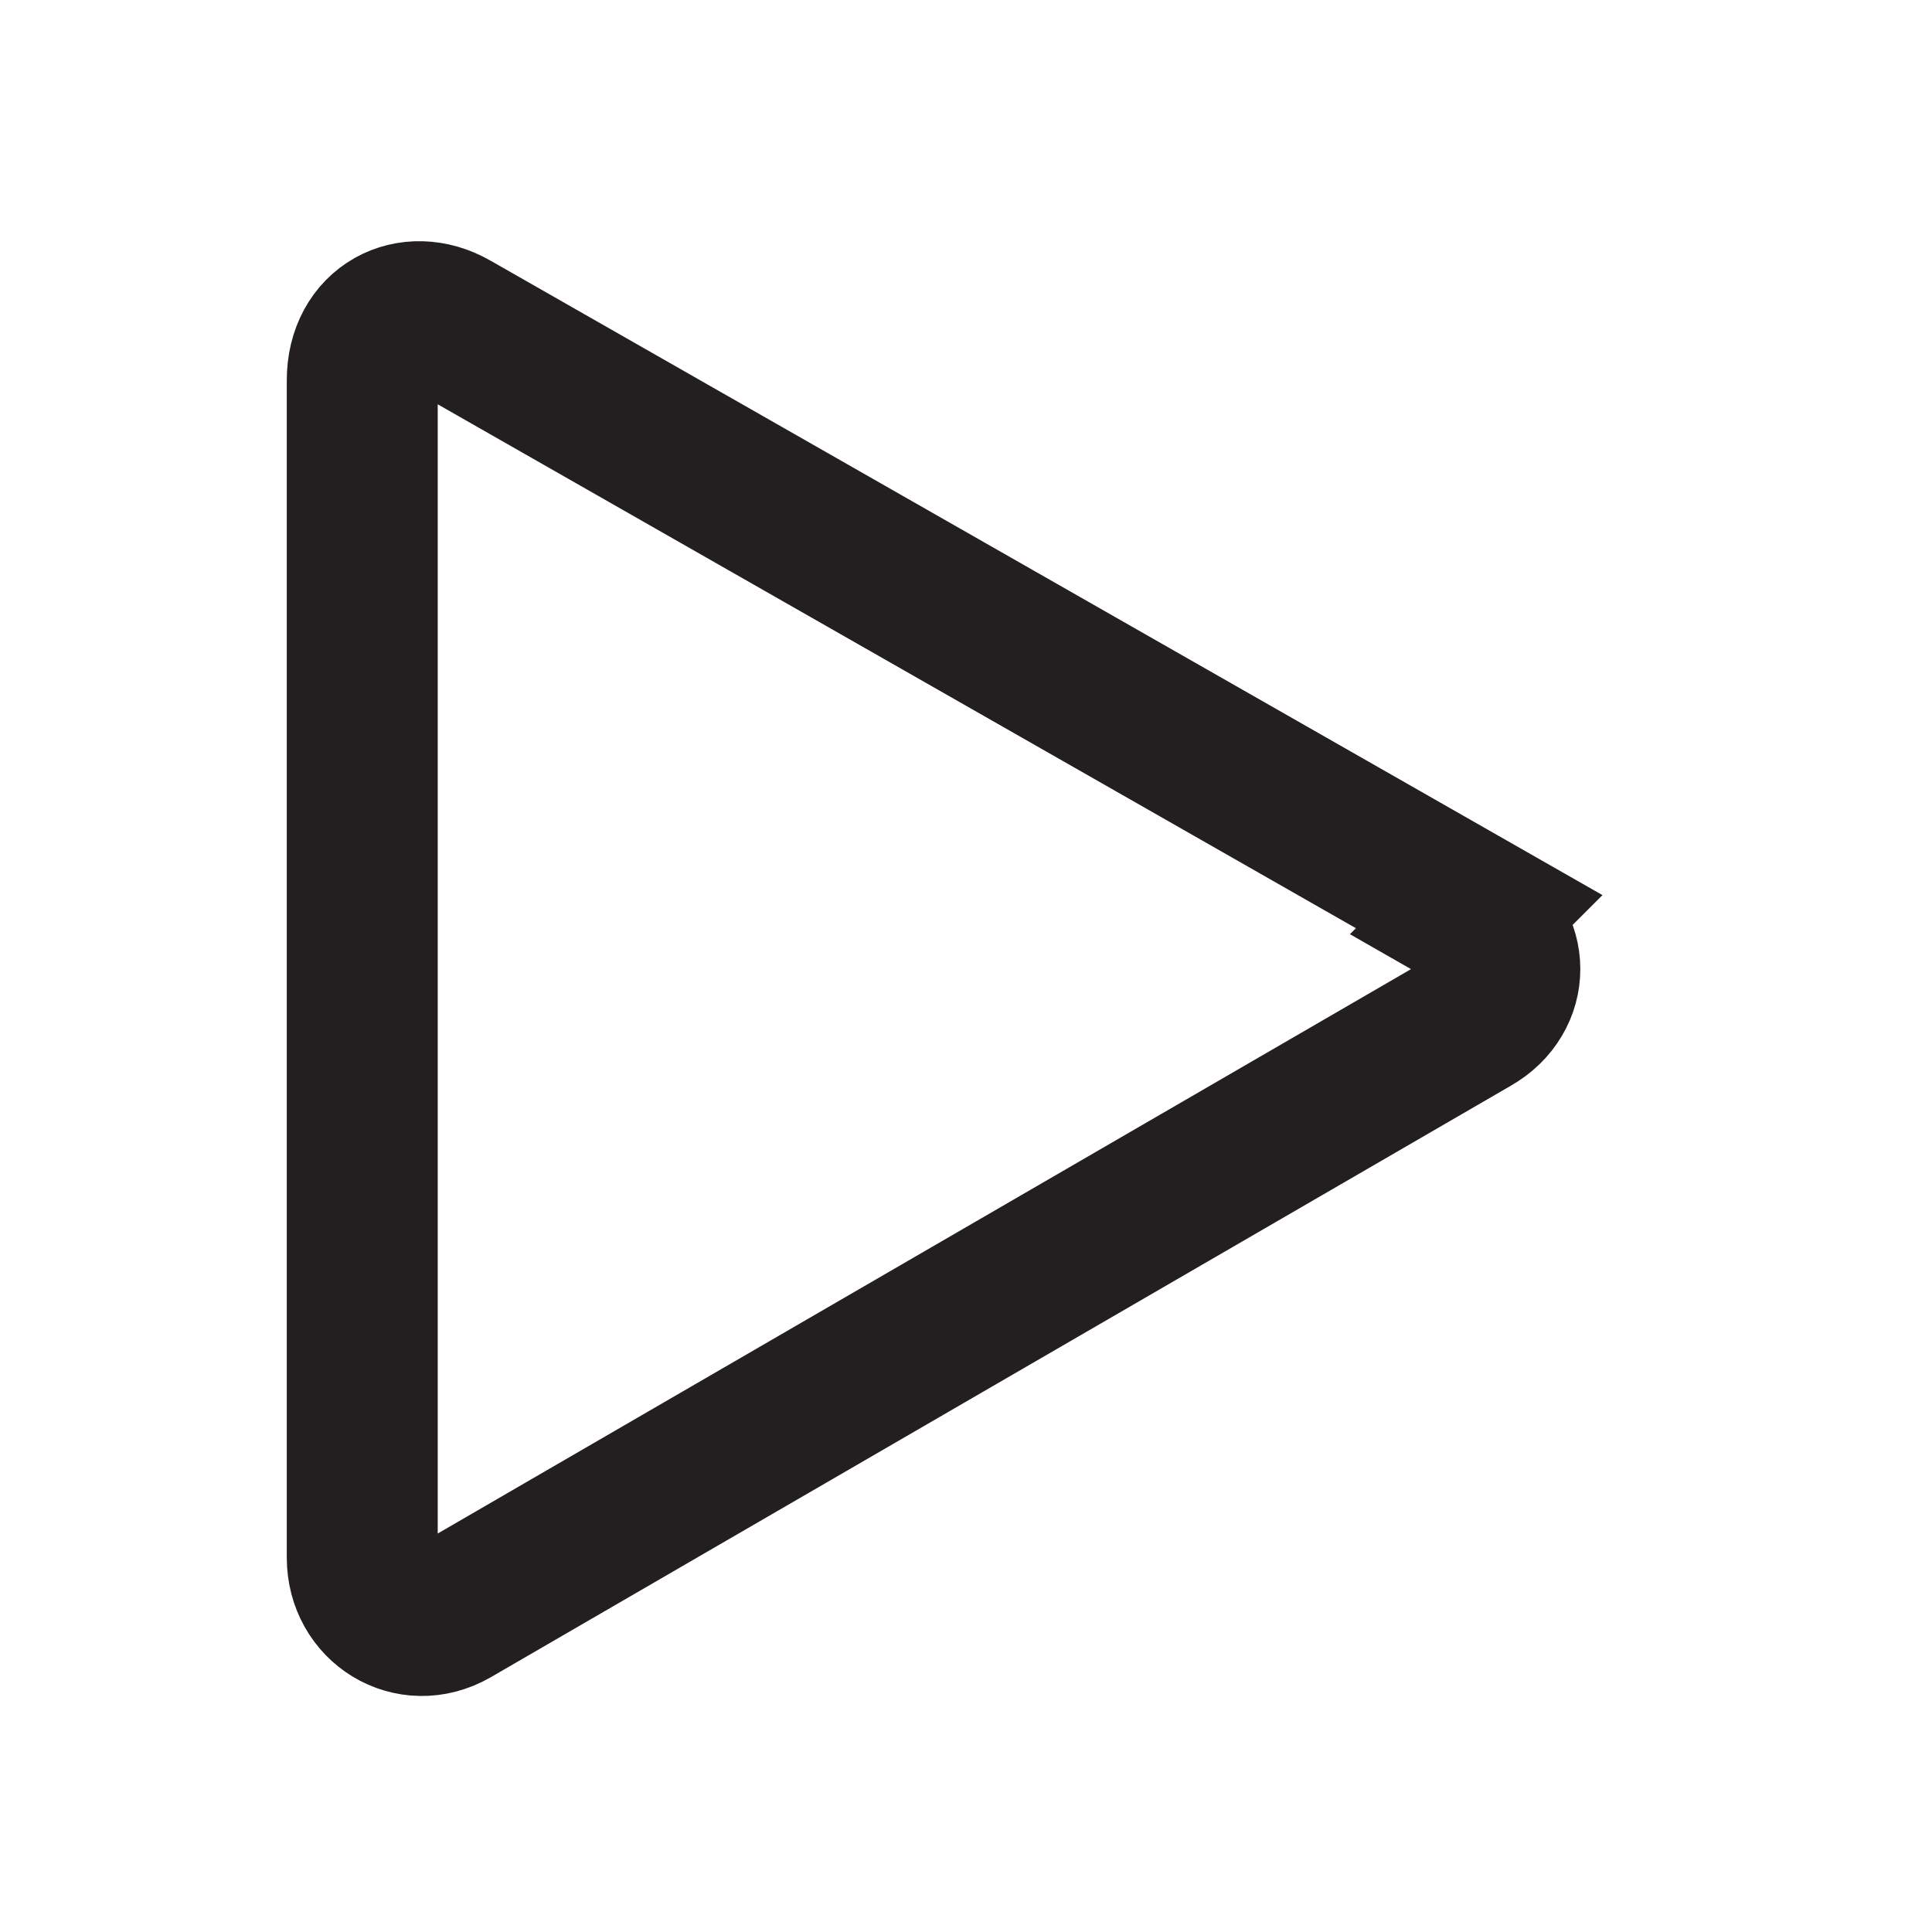
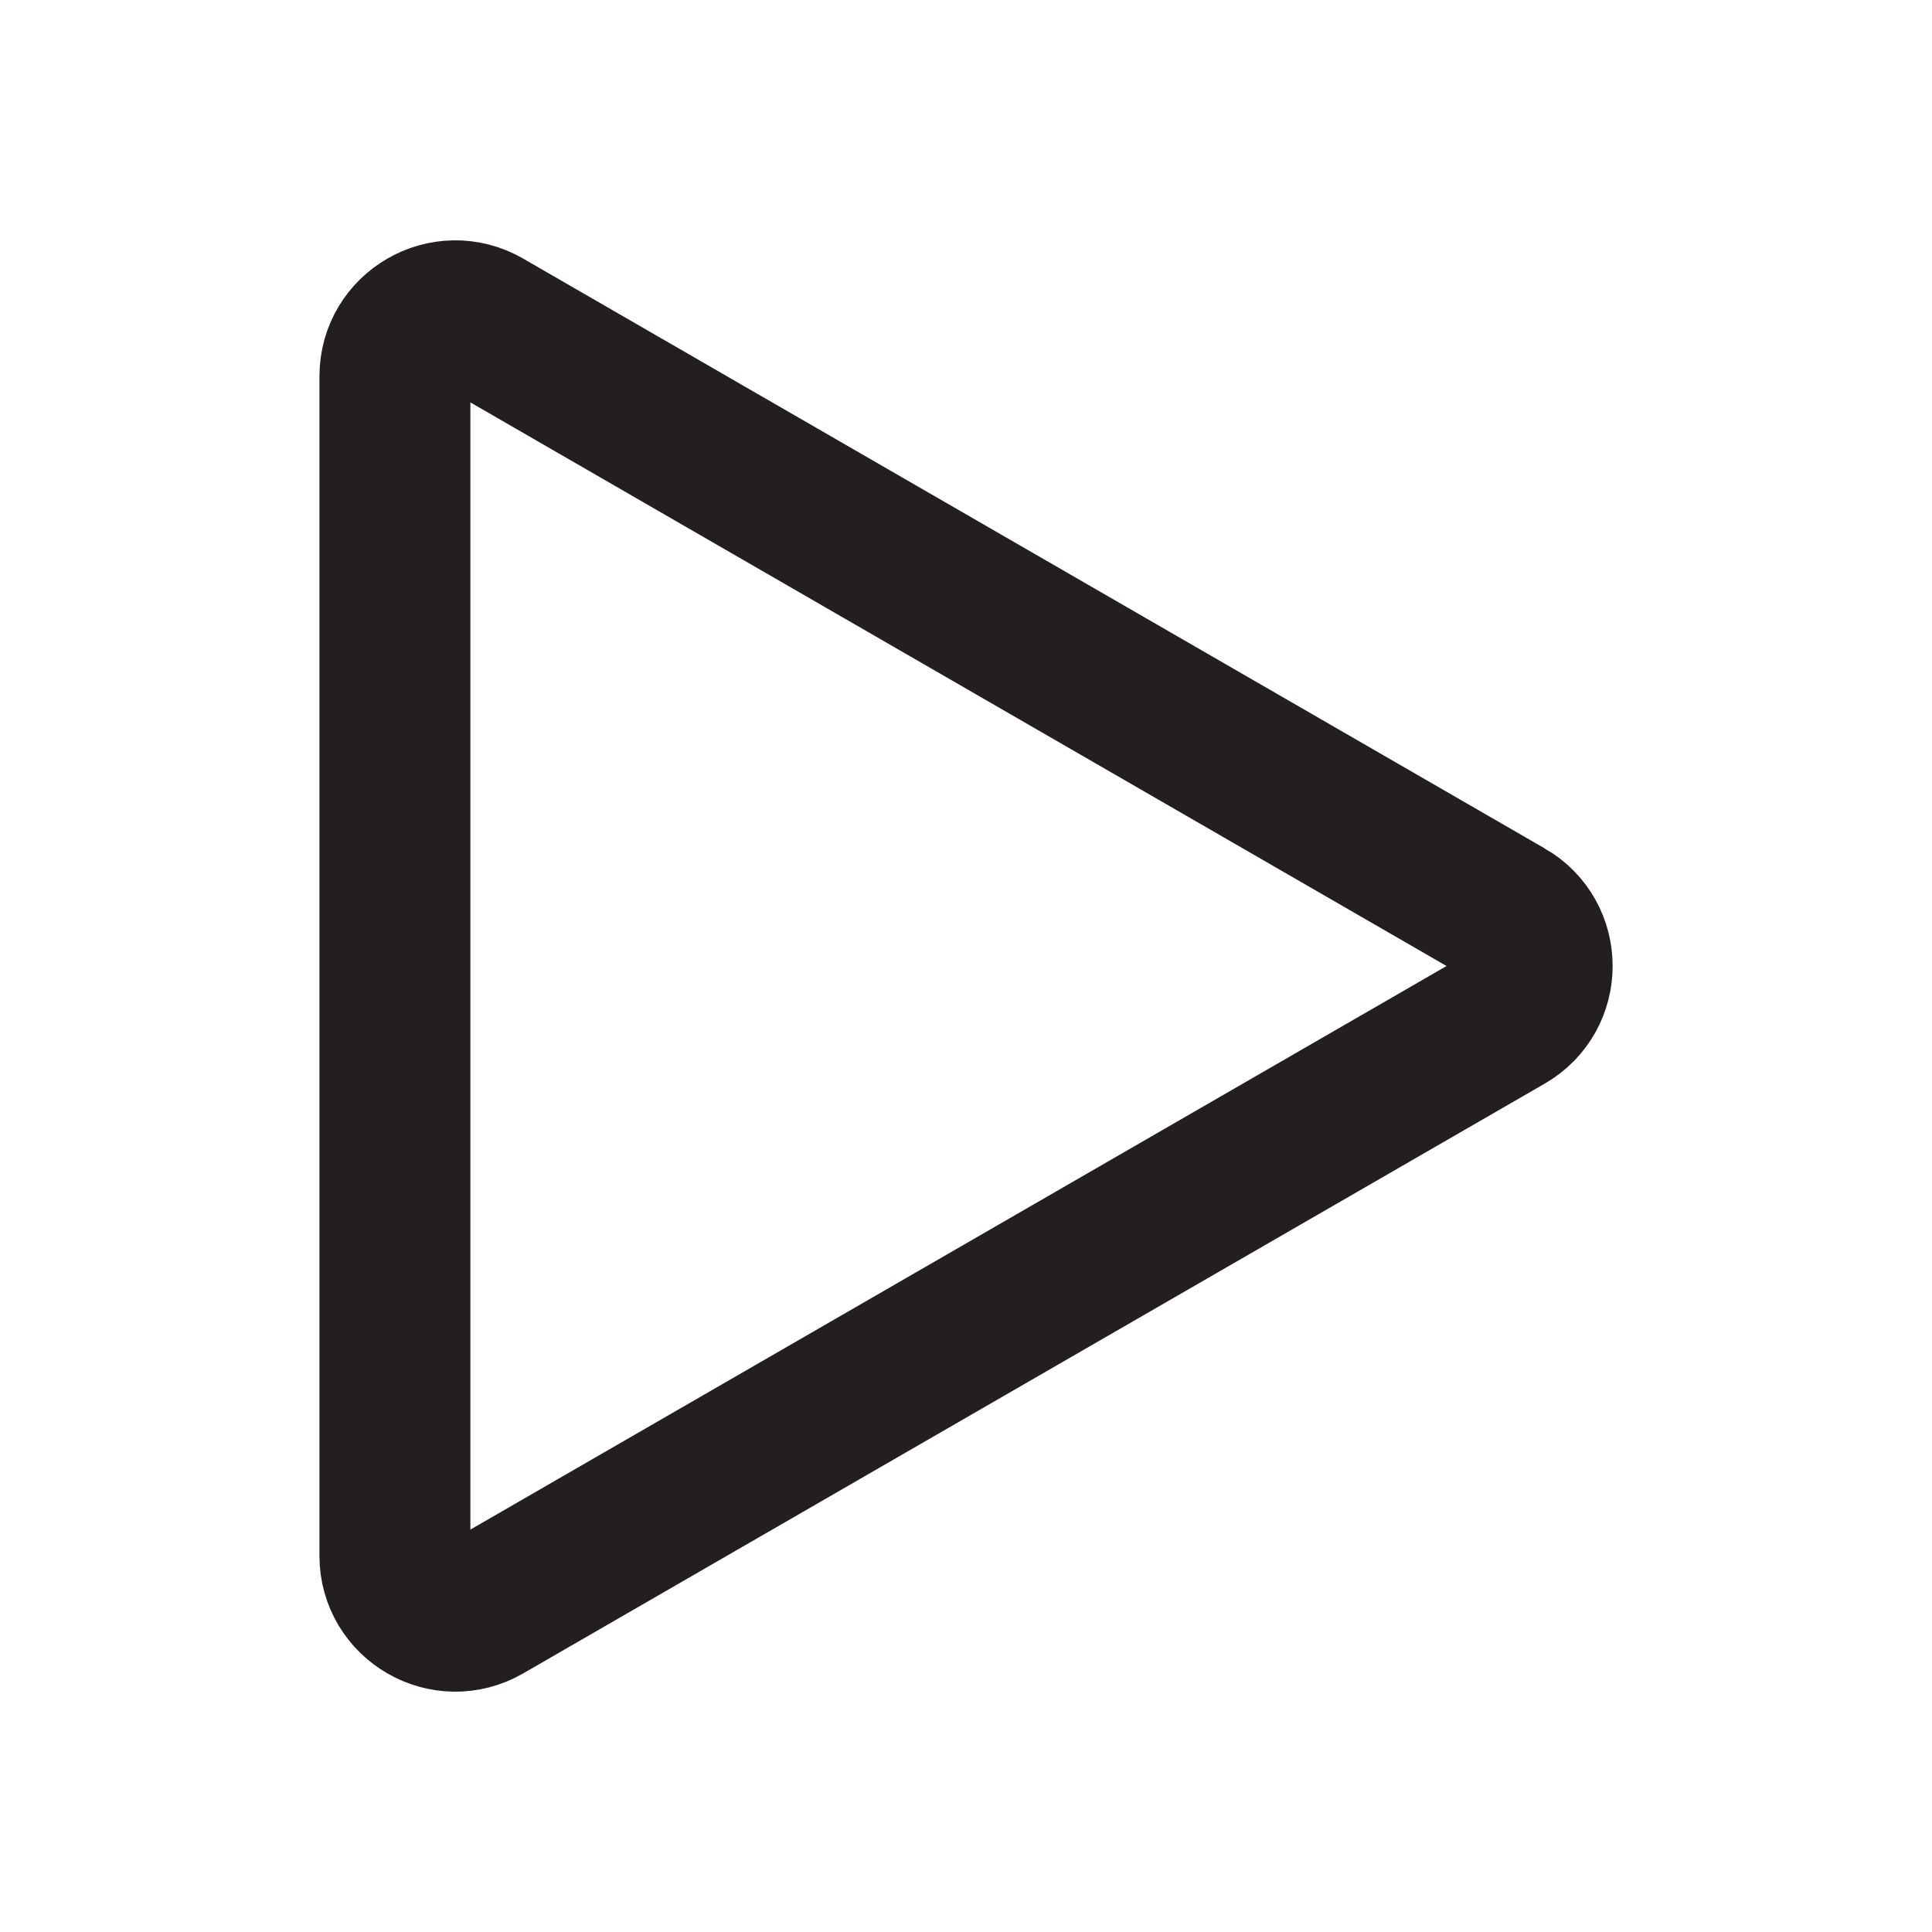
- <svg xmlns="http://www.w3.org/2000/svg" id="Layer_3" data-name="Layer 3" version="1.1" viewBox="0 0 32 32">
+ <svg xmlns="http://www.w3.org/2000/svg" id="Layer_3" data-name="Layer 3" viewBox="0 0 32 32">
  <defs>
    <style>
      .cls-1 {
        fill: none;
        stroke: #231f20;
        stroke-miterlimit: 10;
        stroke-width: 2.5px;
      }
    </style>
  </defs>
-   <path class="cls-1" d="M24.5,15.1L7.5,5.4c-.7-.4-1.5,0-1.5.9v19.5c0,.8.8,1.3,1.5.9l16.9-9.8c.7-.4.7-1.3,0-1.7Z" />
+   <path class="cls-1" d="M24.959,15.134L8.041,5.366c-.667-.385-1.5.096-1.5.866v19.536c0,.77.833,1.251,1.5.866l16.919-9.768c.667-.385.667-1.347,0-1.732Z" />
</svg>
